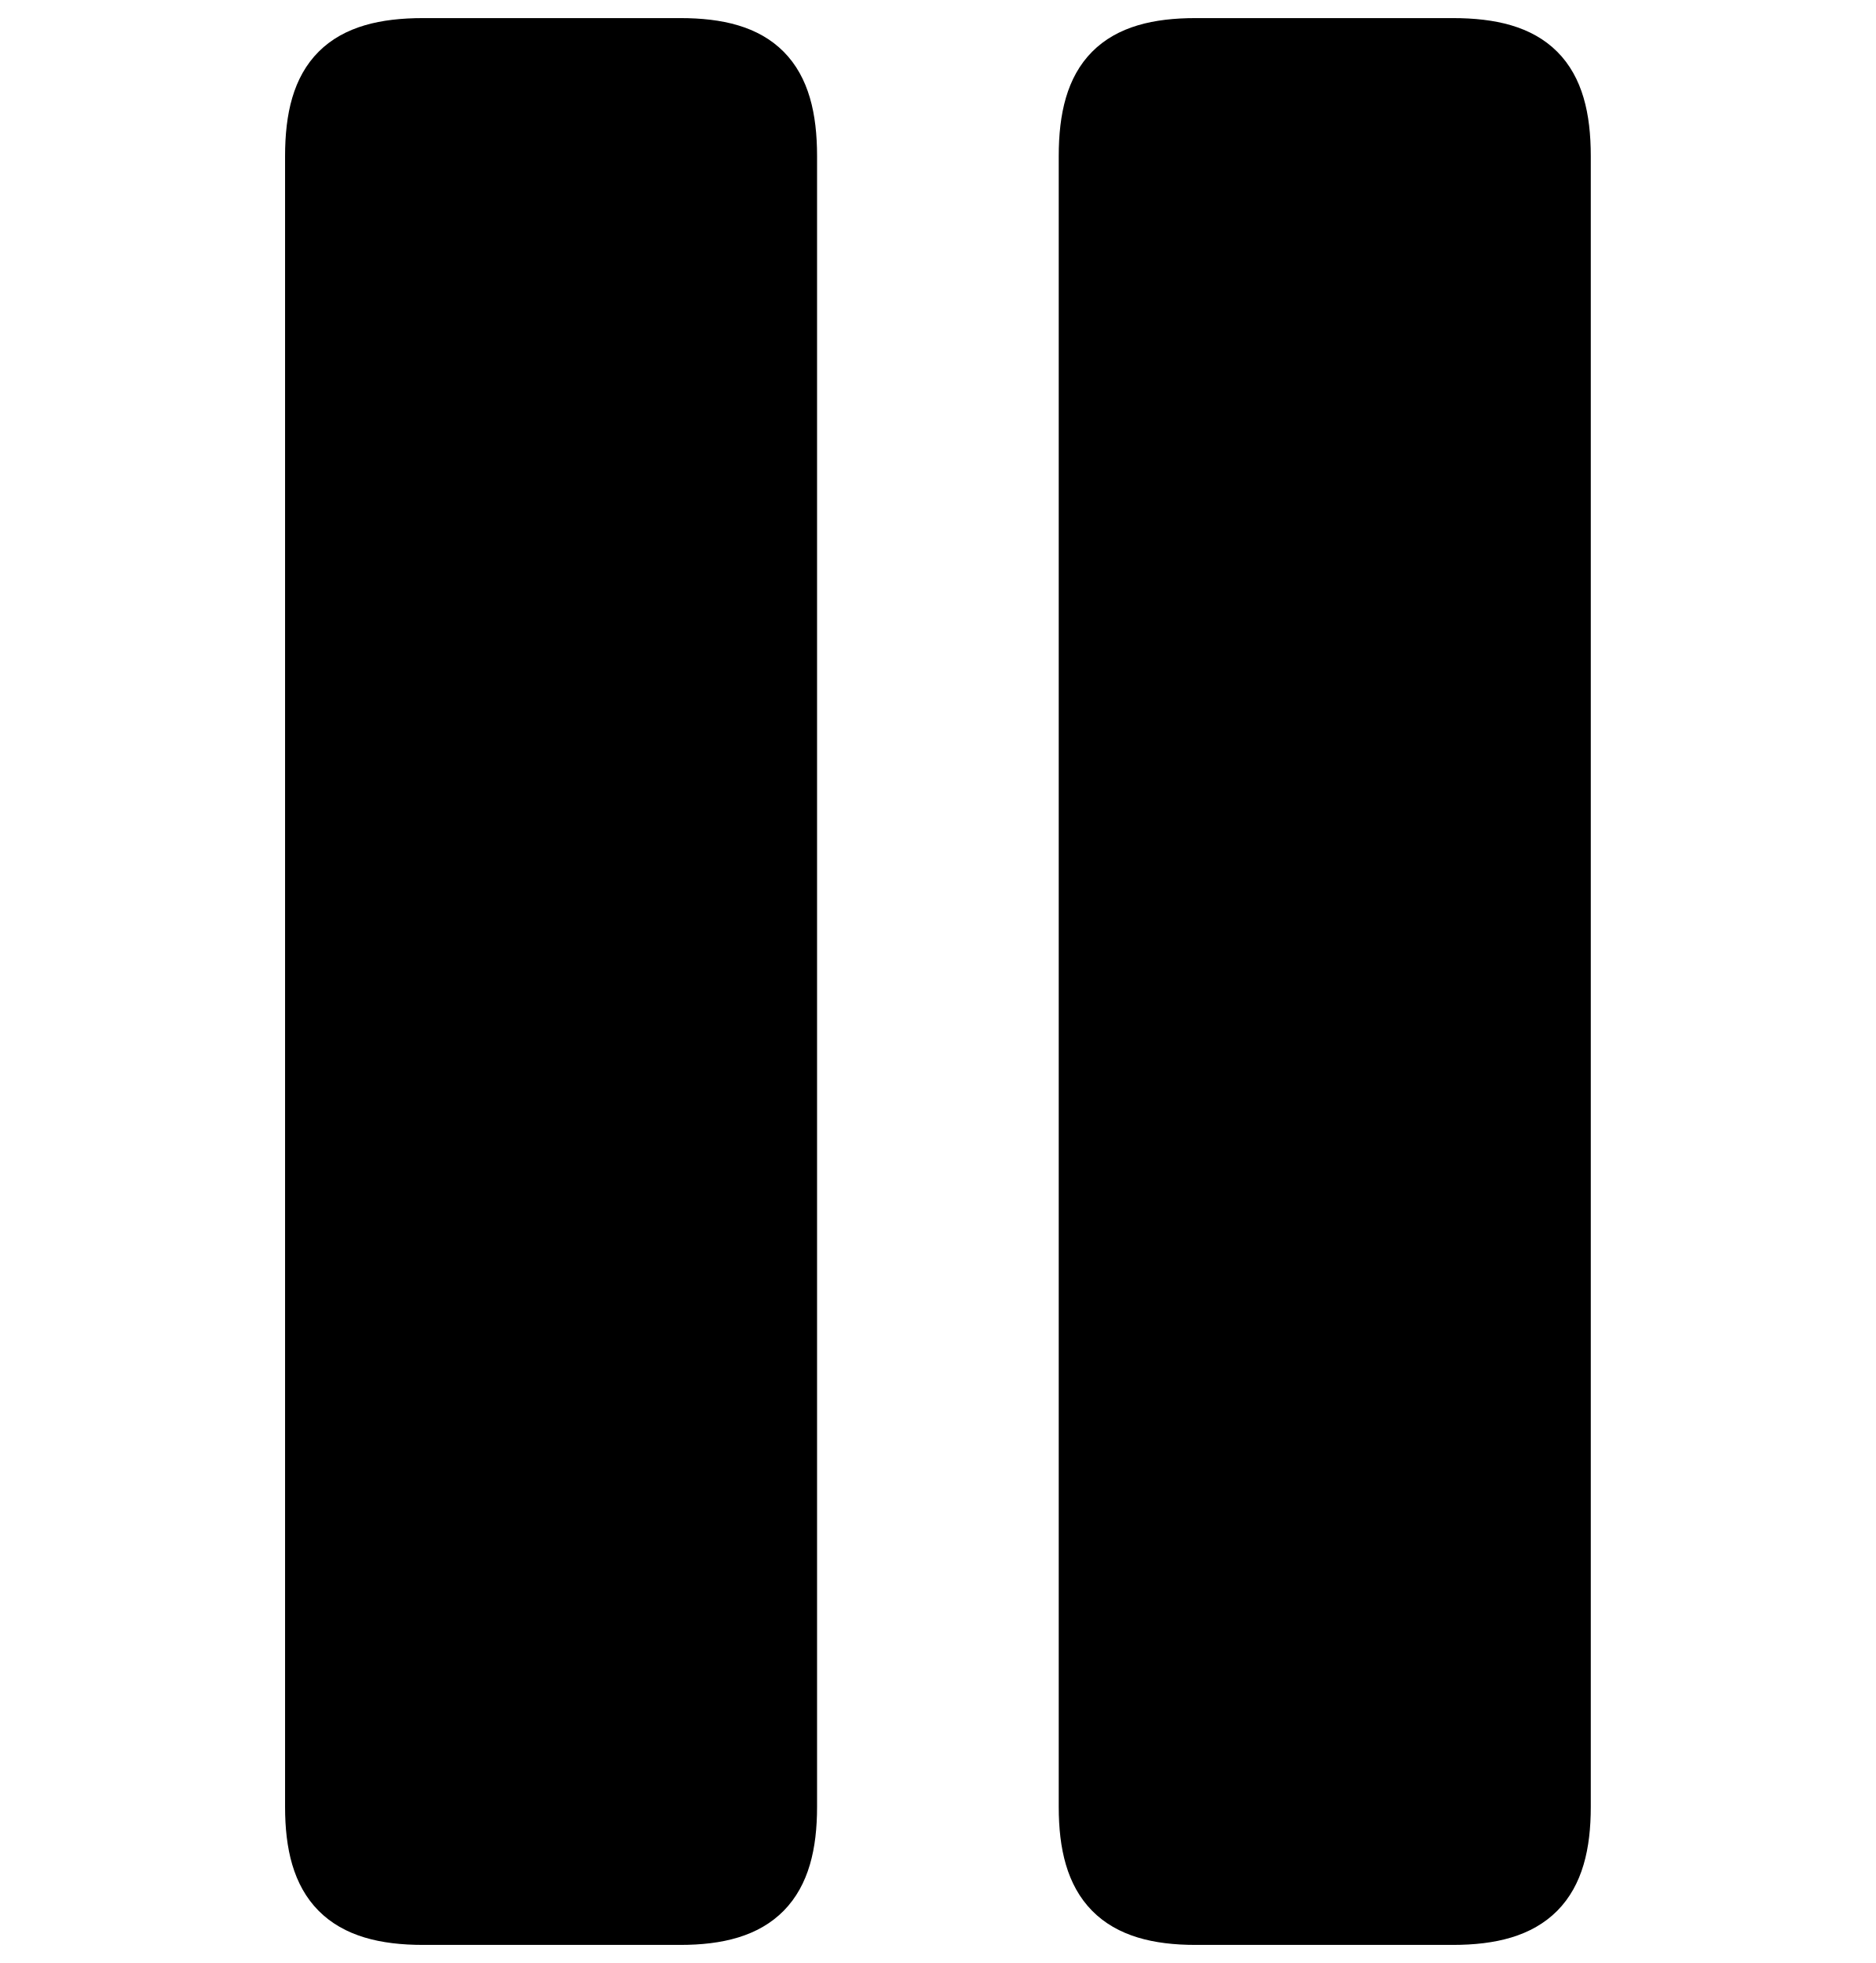
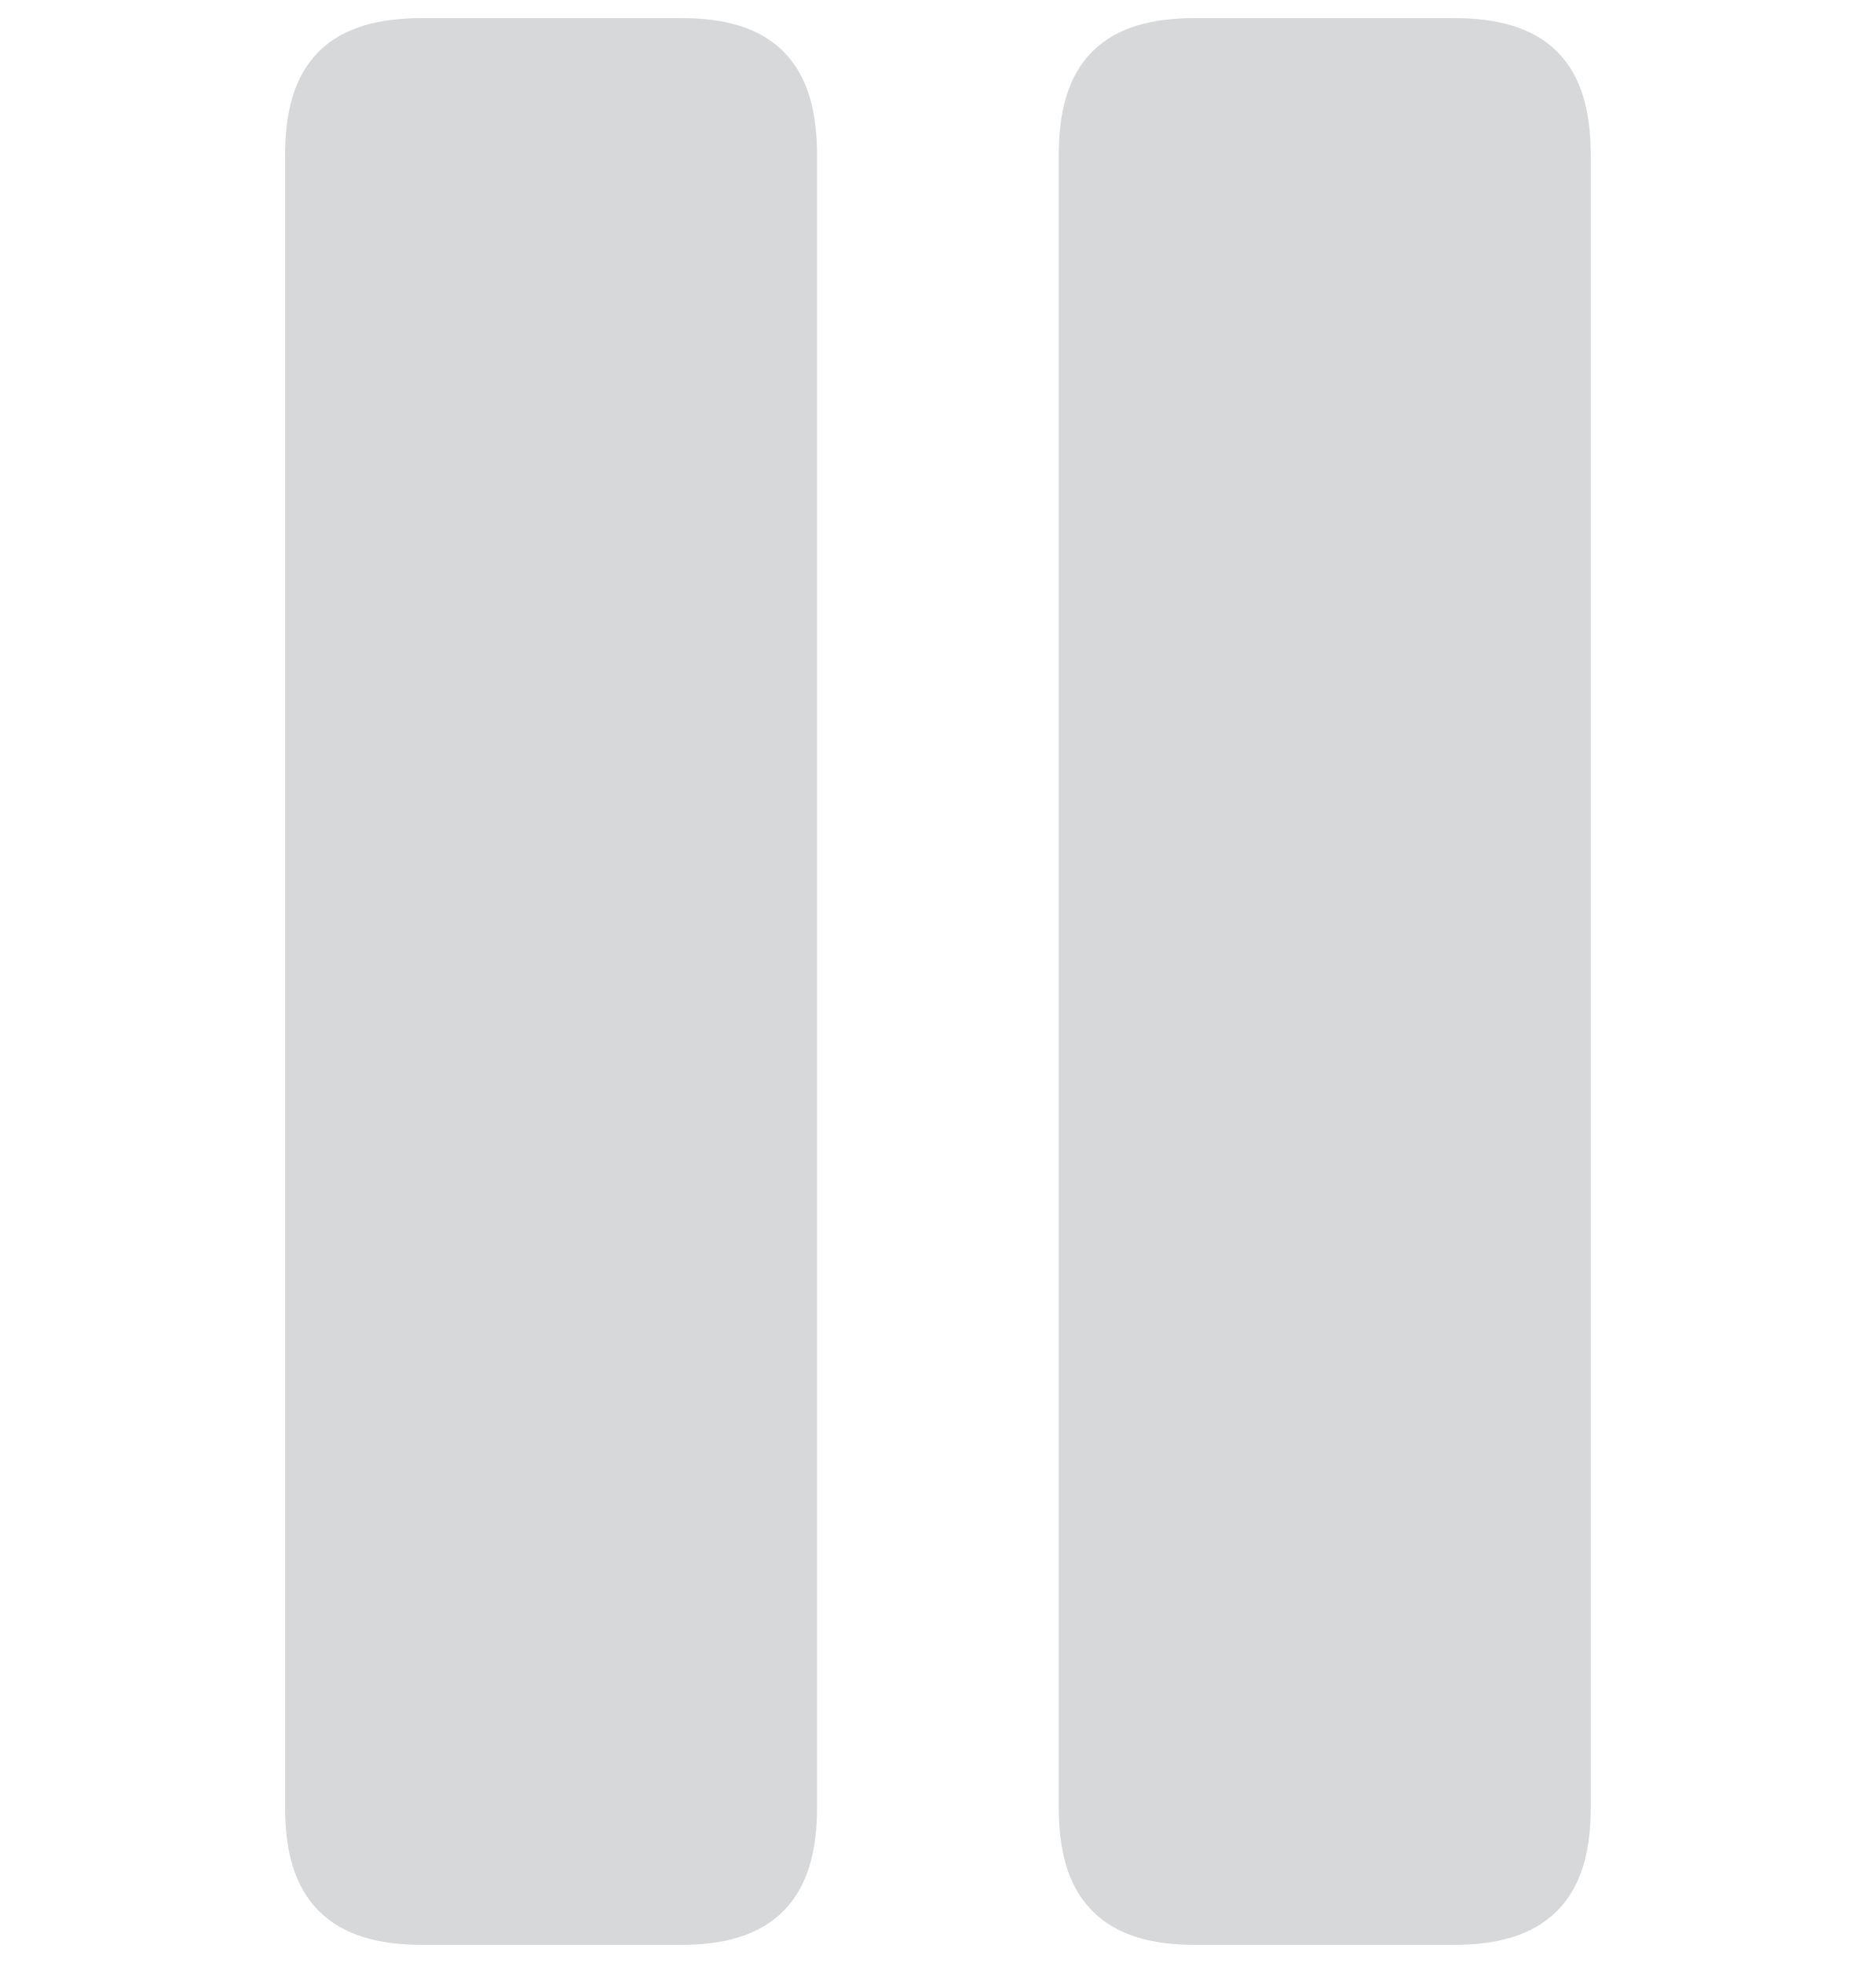
<svg xmlns="http://www.w3.org/2000/svg" width="32.764px" height="34.289px" direction="ltr" version="1.1">
  <g fill-rule="nonzero" transform="scale(1,-1) translate(0,-34.28906)">
-     <path fill="black" stroke="black" fill-opacity="1.0" stroke-width="1.0" d="     M 7.391,0.816     L 11.881,0.816     C 13.234,0.816 13.771,1.375 13.771,2.729     L 13.771,31.561     C 13.771,32.936 13.234,33.473 11.881,33.473     L 7.391,33.473     C 6.016,33.473 5.479,32.936 5.479,31.561     L 5.479,2.729     C 5.479,1.375 6.016,0.816 7.391,0.816     Z     M 20.883,0.816     L 25.373,0.816     C 26.748,0.816 27.285,1.375 27.285,2.729     L 27.285,31.561     C 27.285,32.936 26.748,33.473 25.373,33.473     L 20.883,33.473     C 19.529,33.473 18.992,32.936 18.992,31.561     L 18.992,2.729     C 18.992,1.375 19.529,0.816 20.883,0.816     Z " />
+     <path fill="#d7d8da" stroke="#d7d8da" fill-opacity="1.0" stroke-width="1.0" d="     M 7.391,0.816     L 11.881,0.816     C 13.234,0.816 13.771,1.375 13.771,2.729     L 13.771,31.561     C 13.771,32.936 13.234,33.473 11.881,33.473     L 7.391,33.473     C 6.016,33.473 5.479,32.936 5.479,31.561     L 5.479,2.729     C 5.479,1.375 6.016,0.816 7.391,0.816     Z     M 20.883,0.816     L 25.373,0.816     C 26.748,0.816 27.285,1.375 27.285,2.729     L 27.285,31.561     C 27.285,32.936 26.748,33.473 25.373,33.473     L 20.883,33.473     C 19.529,33.473 18.992,32.936 18.992,31.561     L 18.992,2.729     C 18.992,1.375 19.529,0.816 20.883,0.816     Z " />
  </g>
</svg>
